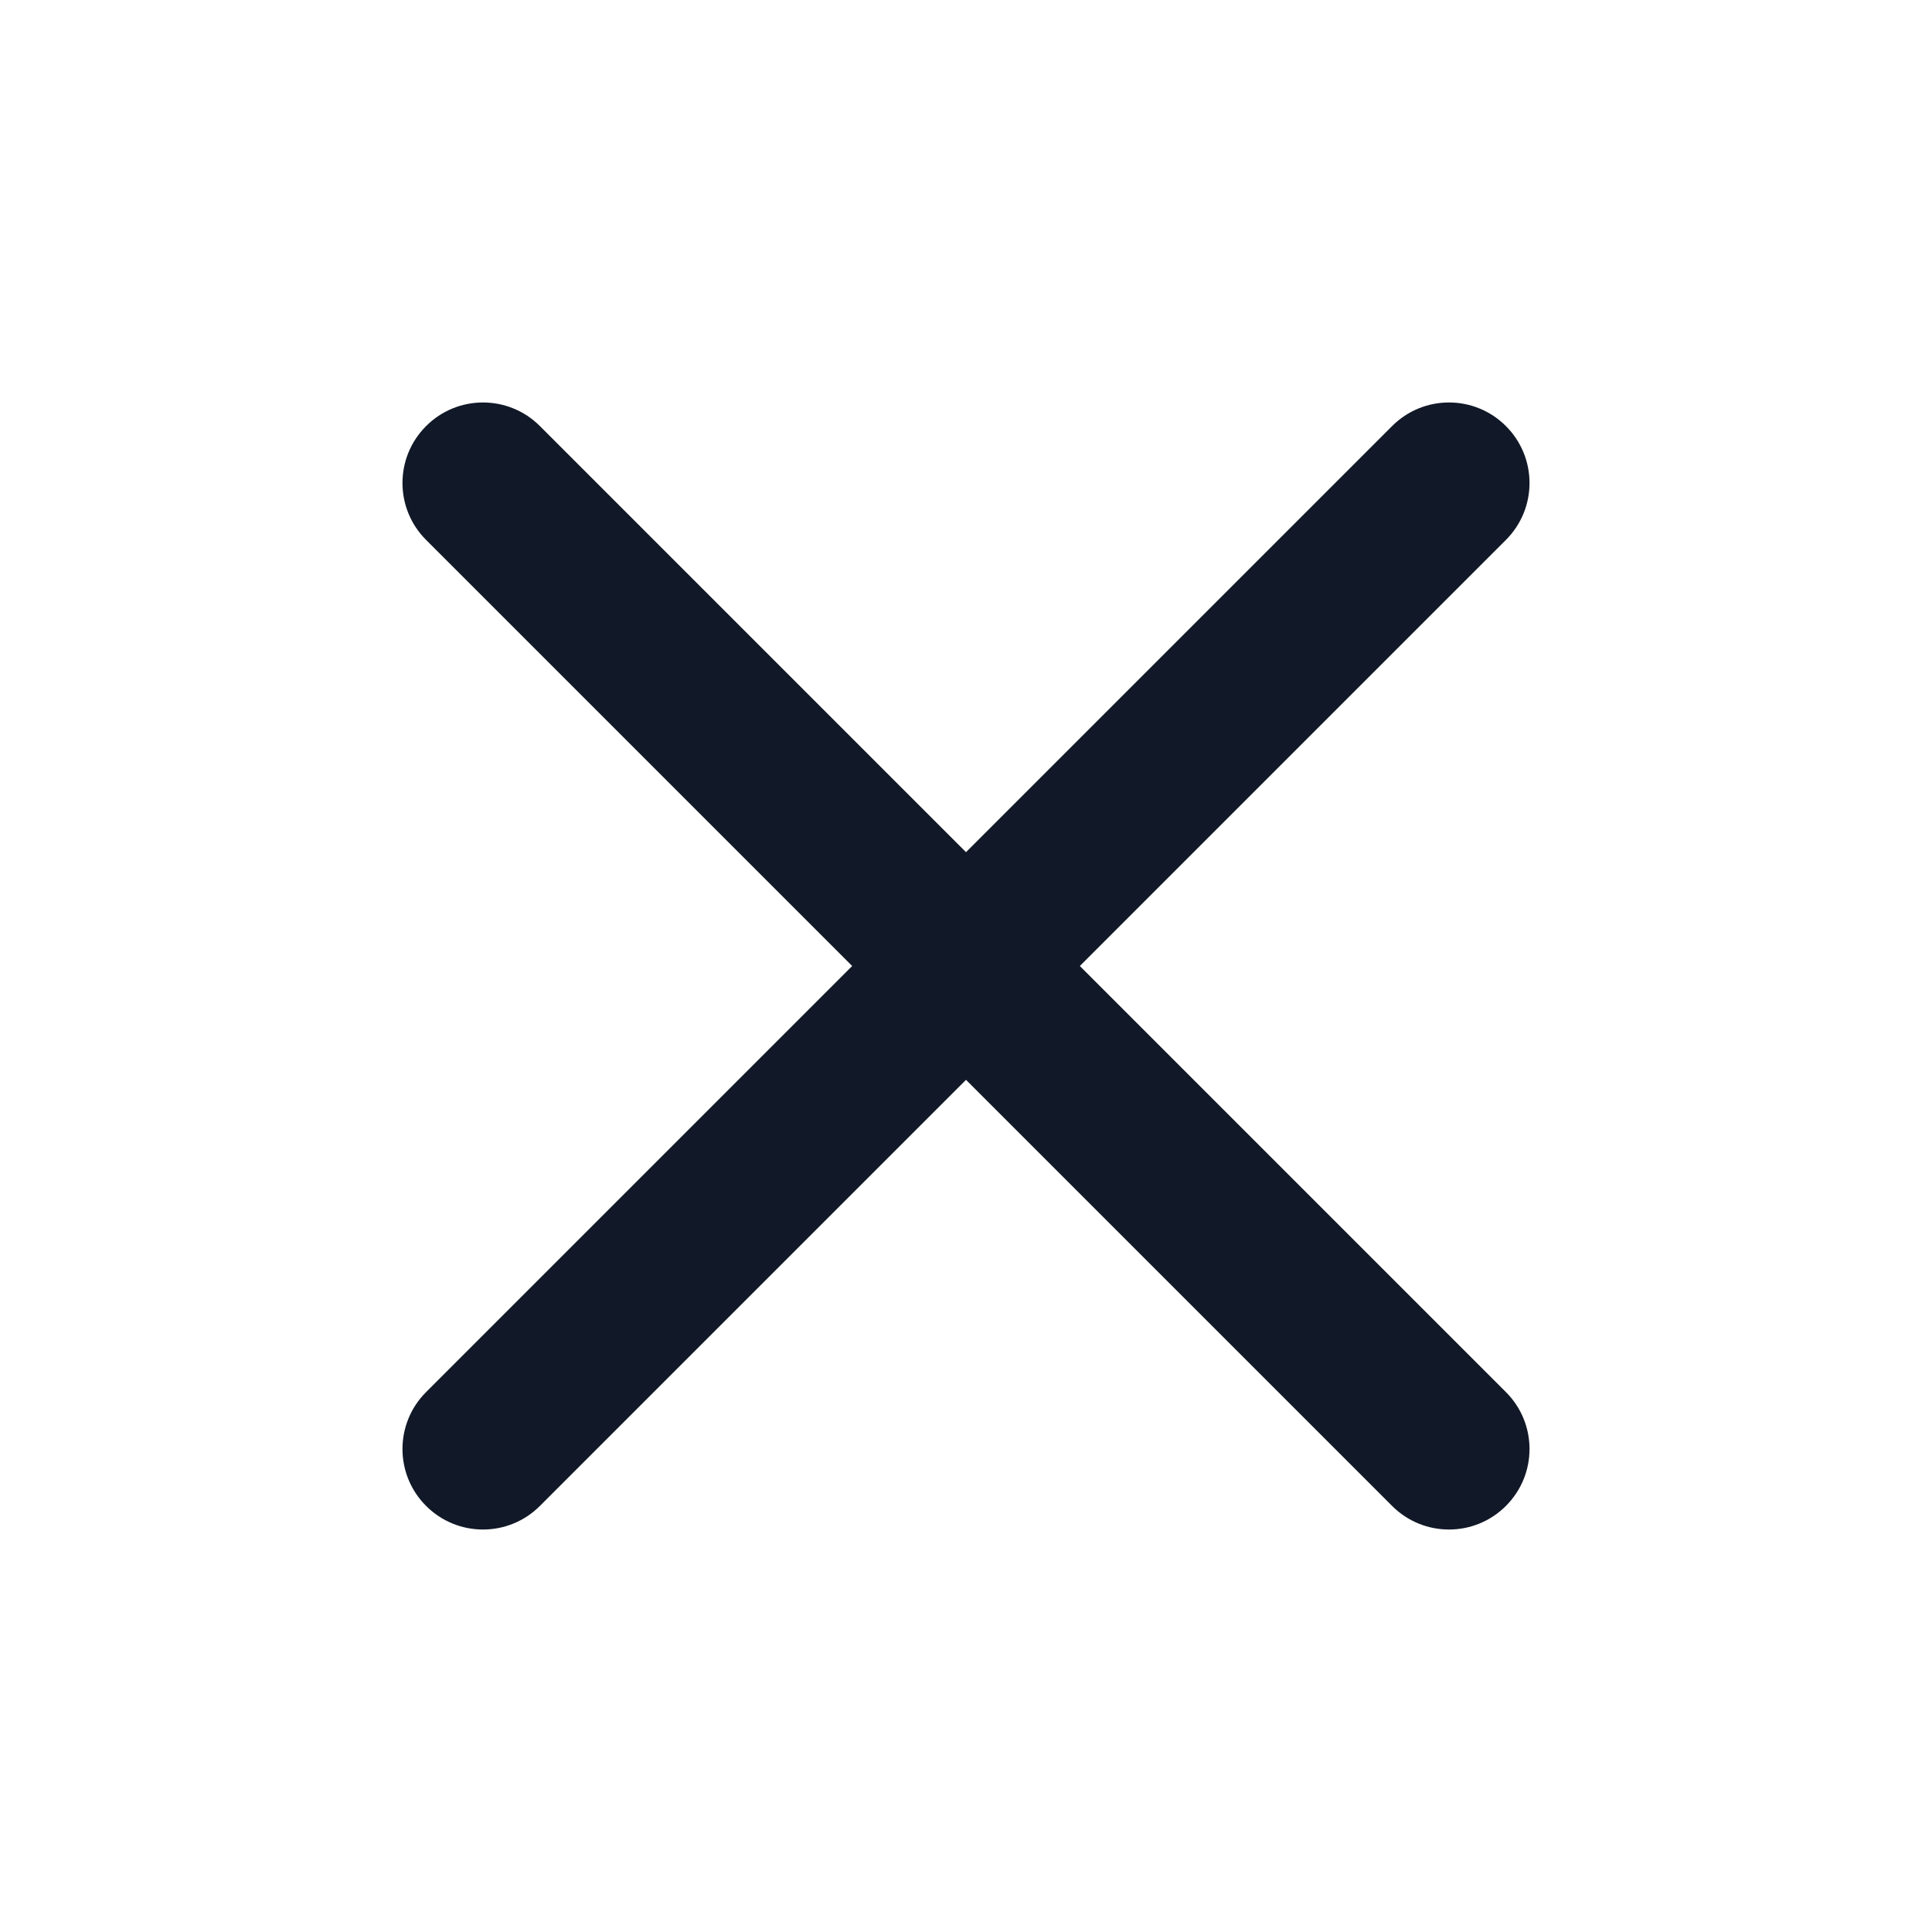
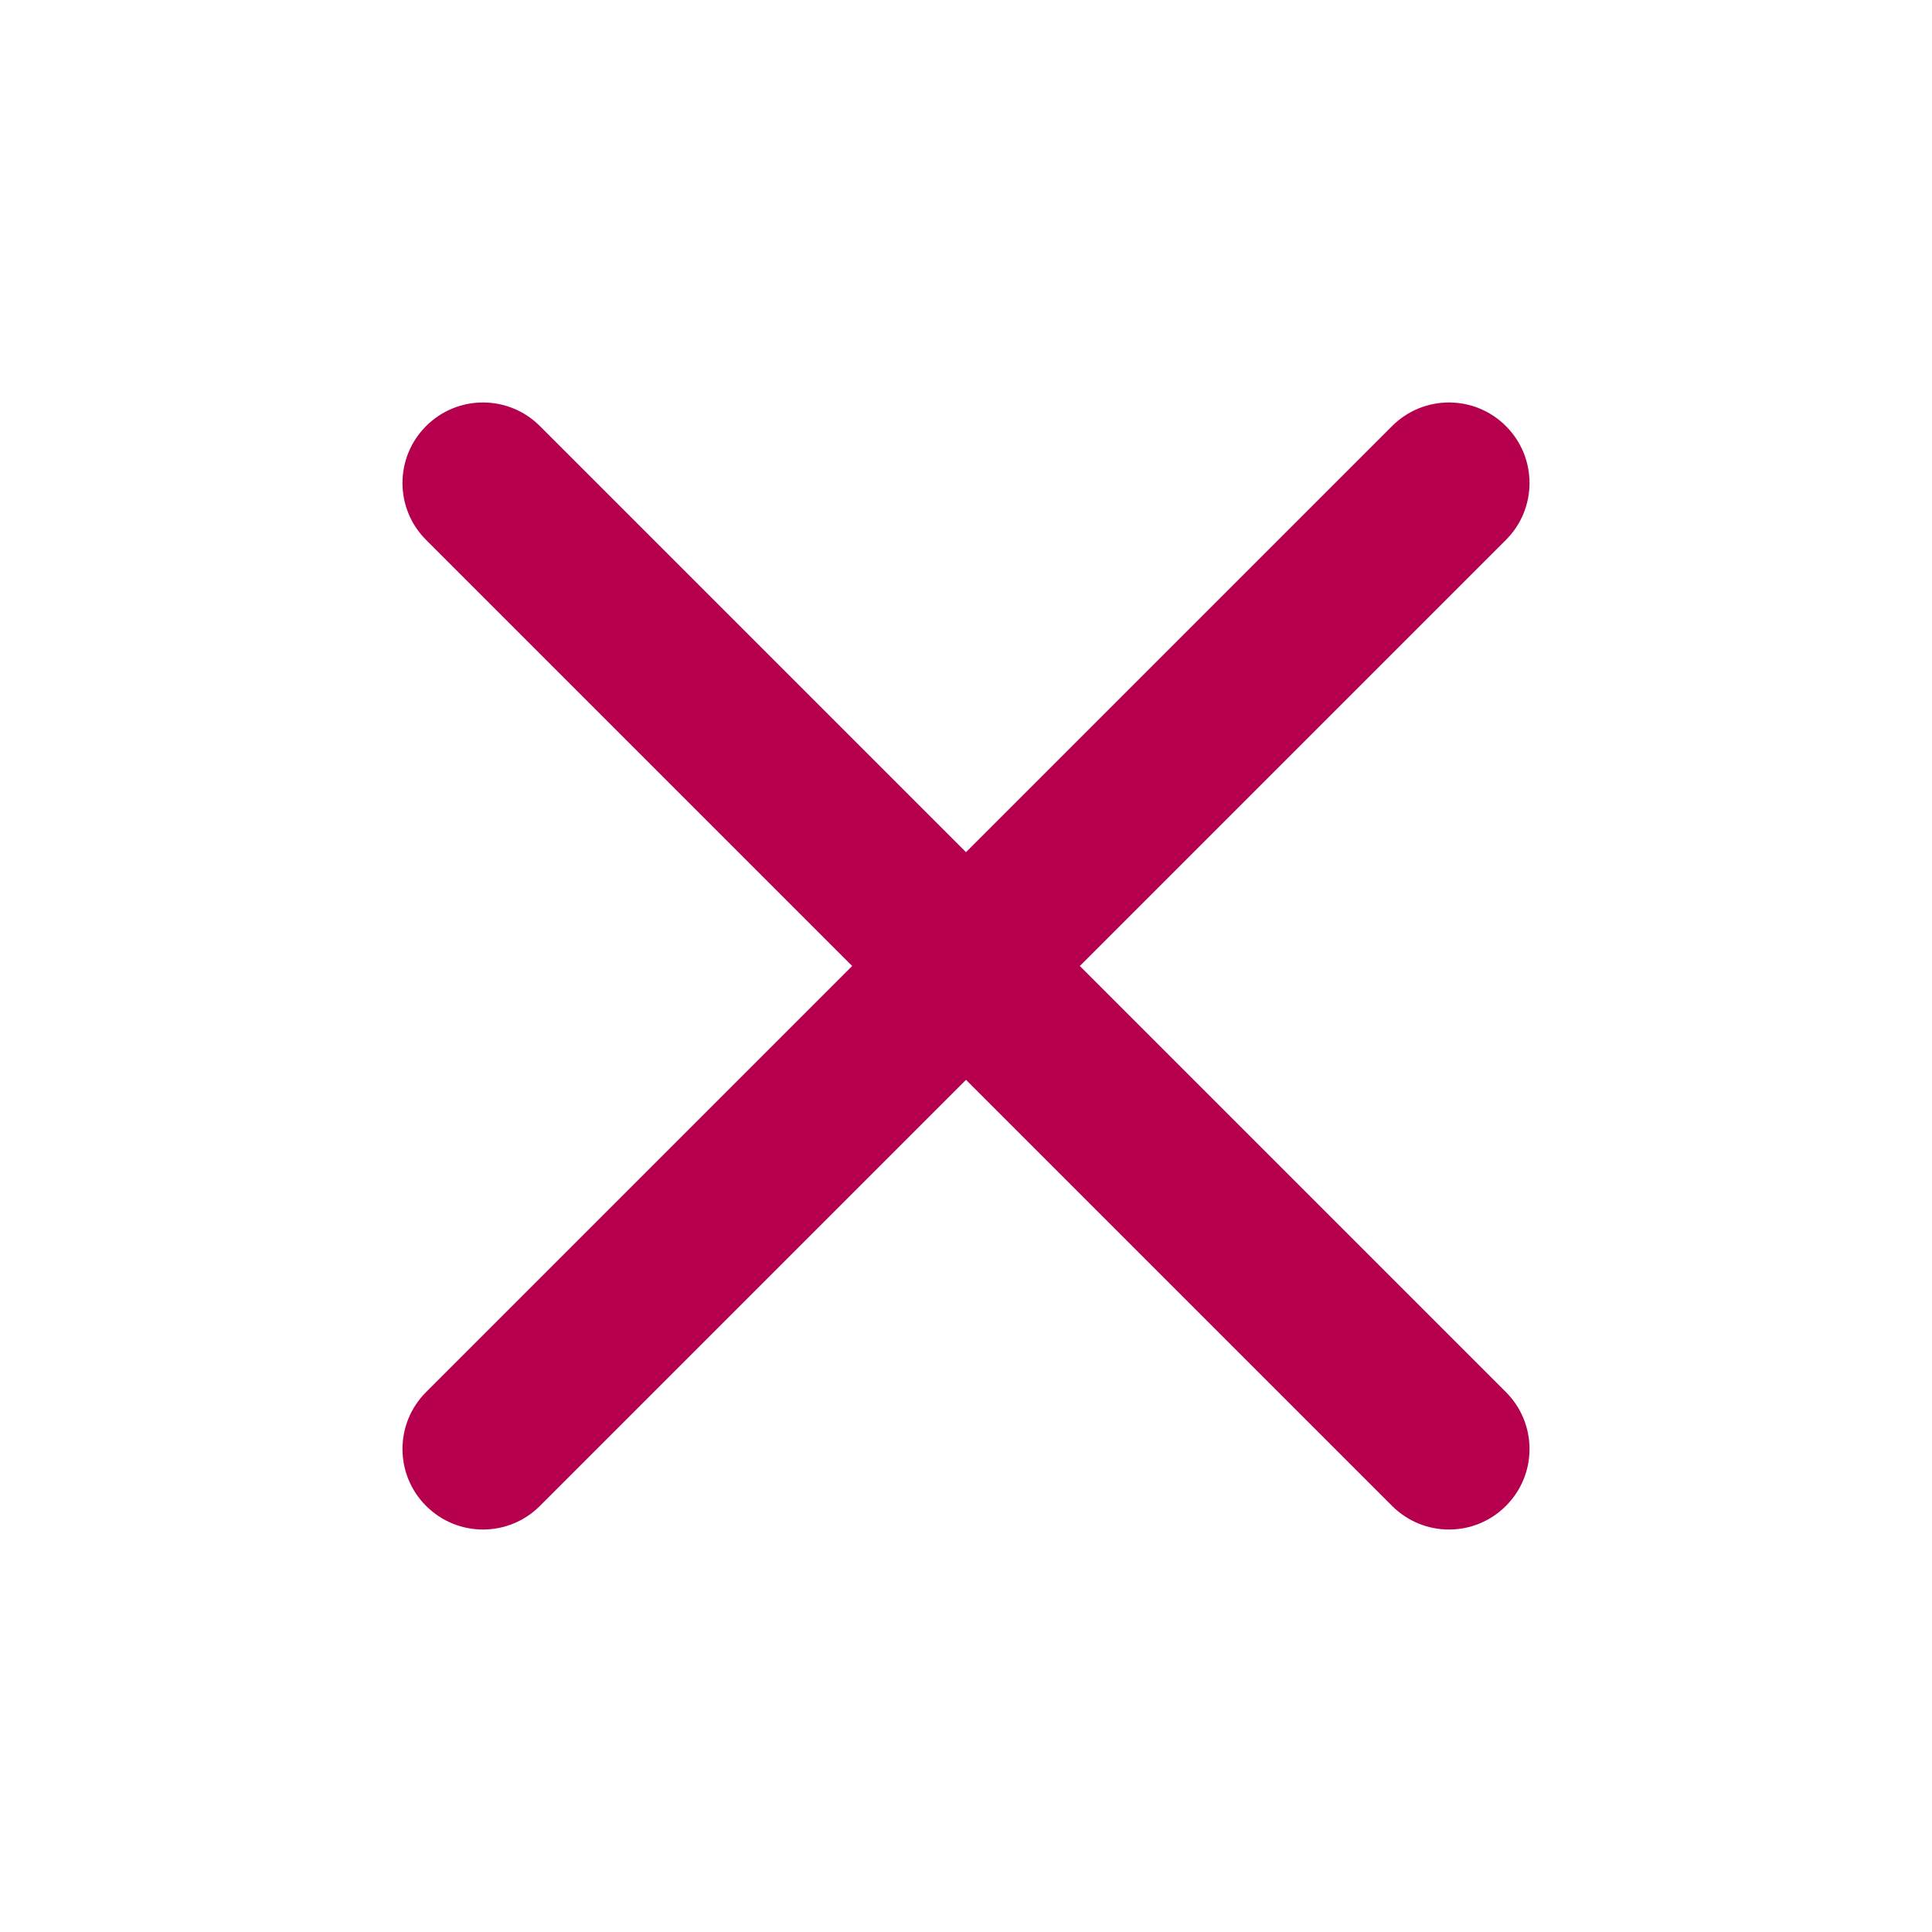
<svg xmlns="http://www.w3.org/2000/svg" width="24" height="24" viewBox="0 0 24 24" fill="none">
-   <path fill-rule="evenodd" clip-rule="evenodd" d="M5.293 5.293C5.683 4.902 6.317 4.902 6.707 5.293L12 10.586L17.293 5.293C17.683 4.902 18.317 4.902 18.707 5.293C19.098 5.683 19.098 6.317 18.707 6.707L13.414 12L18.707 17.293C19.098 17.683 19.098 18.317 18.707 18.707C18.317 19.098 17.683 19.098 17.293 18.707L12 13.414L6.707 18.707C6.317 19.098 5.683 19.098 5.293 18.707C4.902 18.317 4.902 17.683 5.293 17.293L10.586 12L5.293 6.707C4.902 6.317 4.902 5.683 5.293 5.293Z" fill="#111827" />
+   <path fill-rule="evenodd" clip-rule="evenodd" d="M5.293 5.293C5.683 4.902 6.317 4.902 6.707 5.293L12 10.586L17.293 5.293C17.683 4.902 18.317 4.902 18.707 5.293C19.098 5.683 19.098 6.317 18.707 6.707L13.414 12L18.707 17.293C19.098 17.683 19.098 18.317 18.707 18.707C18.317 19.098 17.683 19.098 17.293 18.707L12 13.414L6.707 18.707C6.317 19.098 5.683 19.098 5.293 18.707C4.902 18.317 4.902 17.683 5.293 17.293L10.586 12L5.293 6.707C4.902 6.317 4.902 5.683 5.293 5.293Z" fill="#b6004e" />
</svg>
